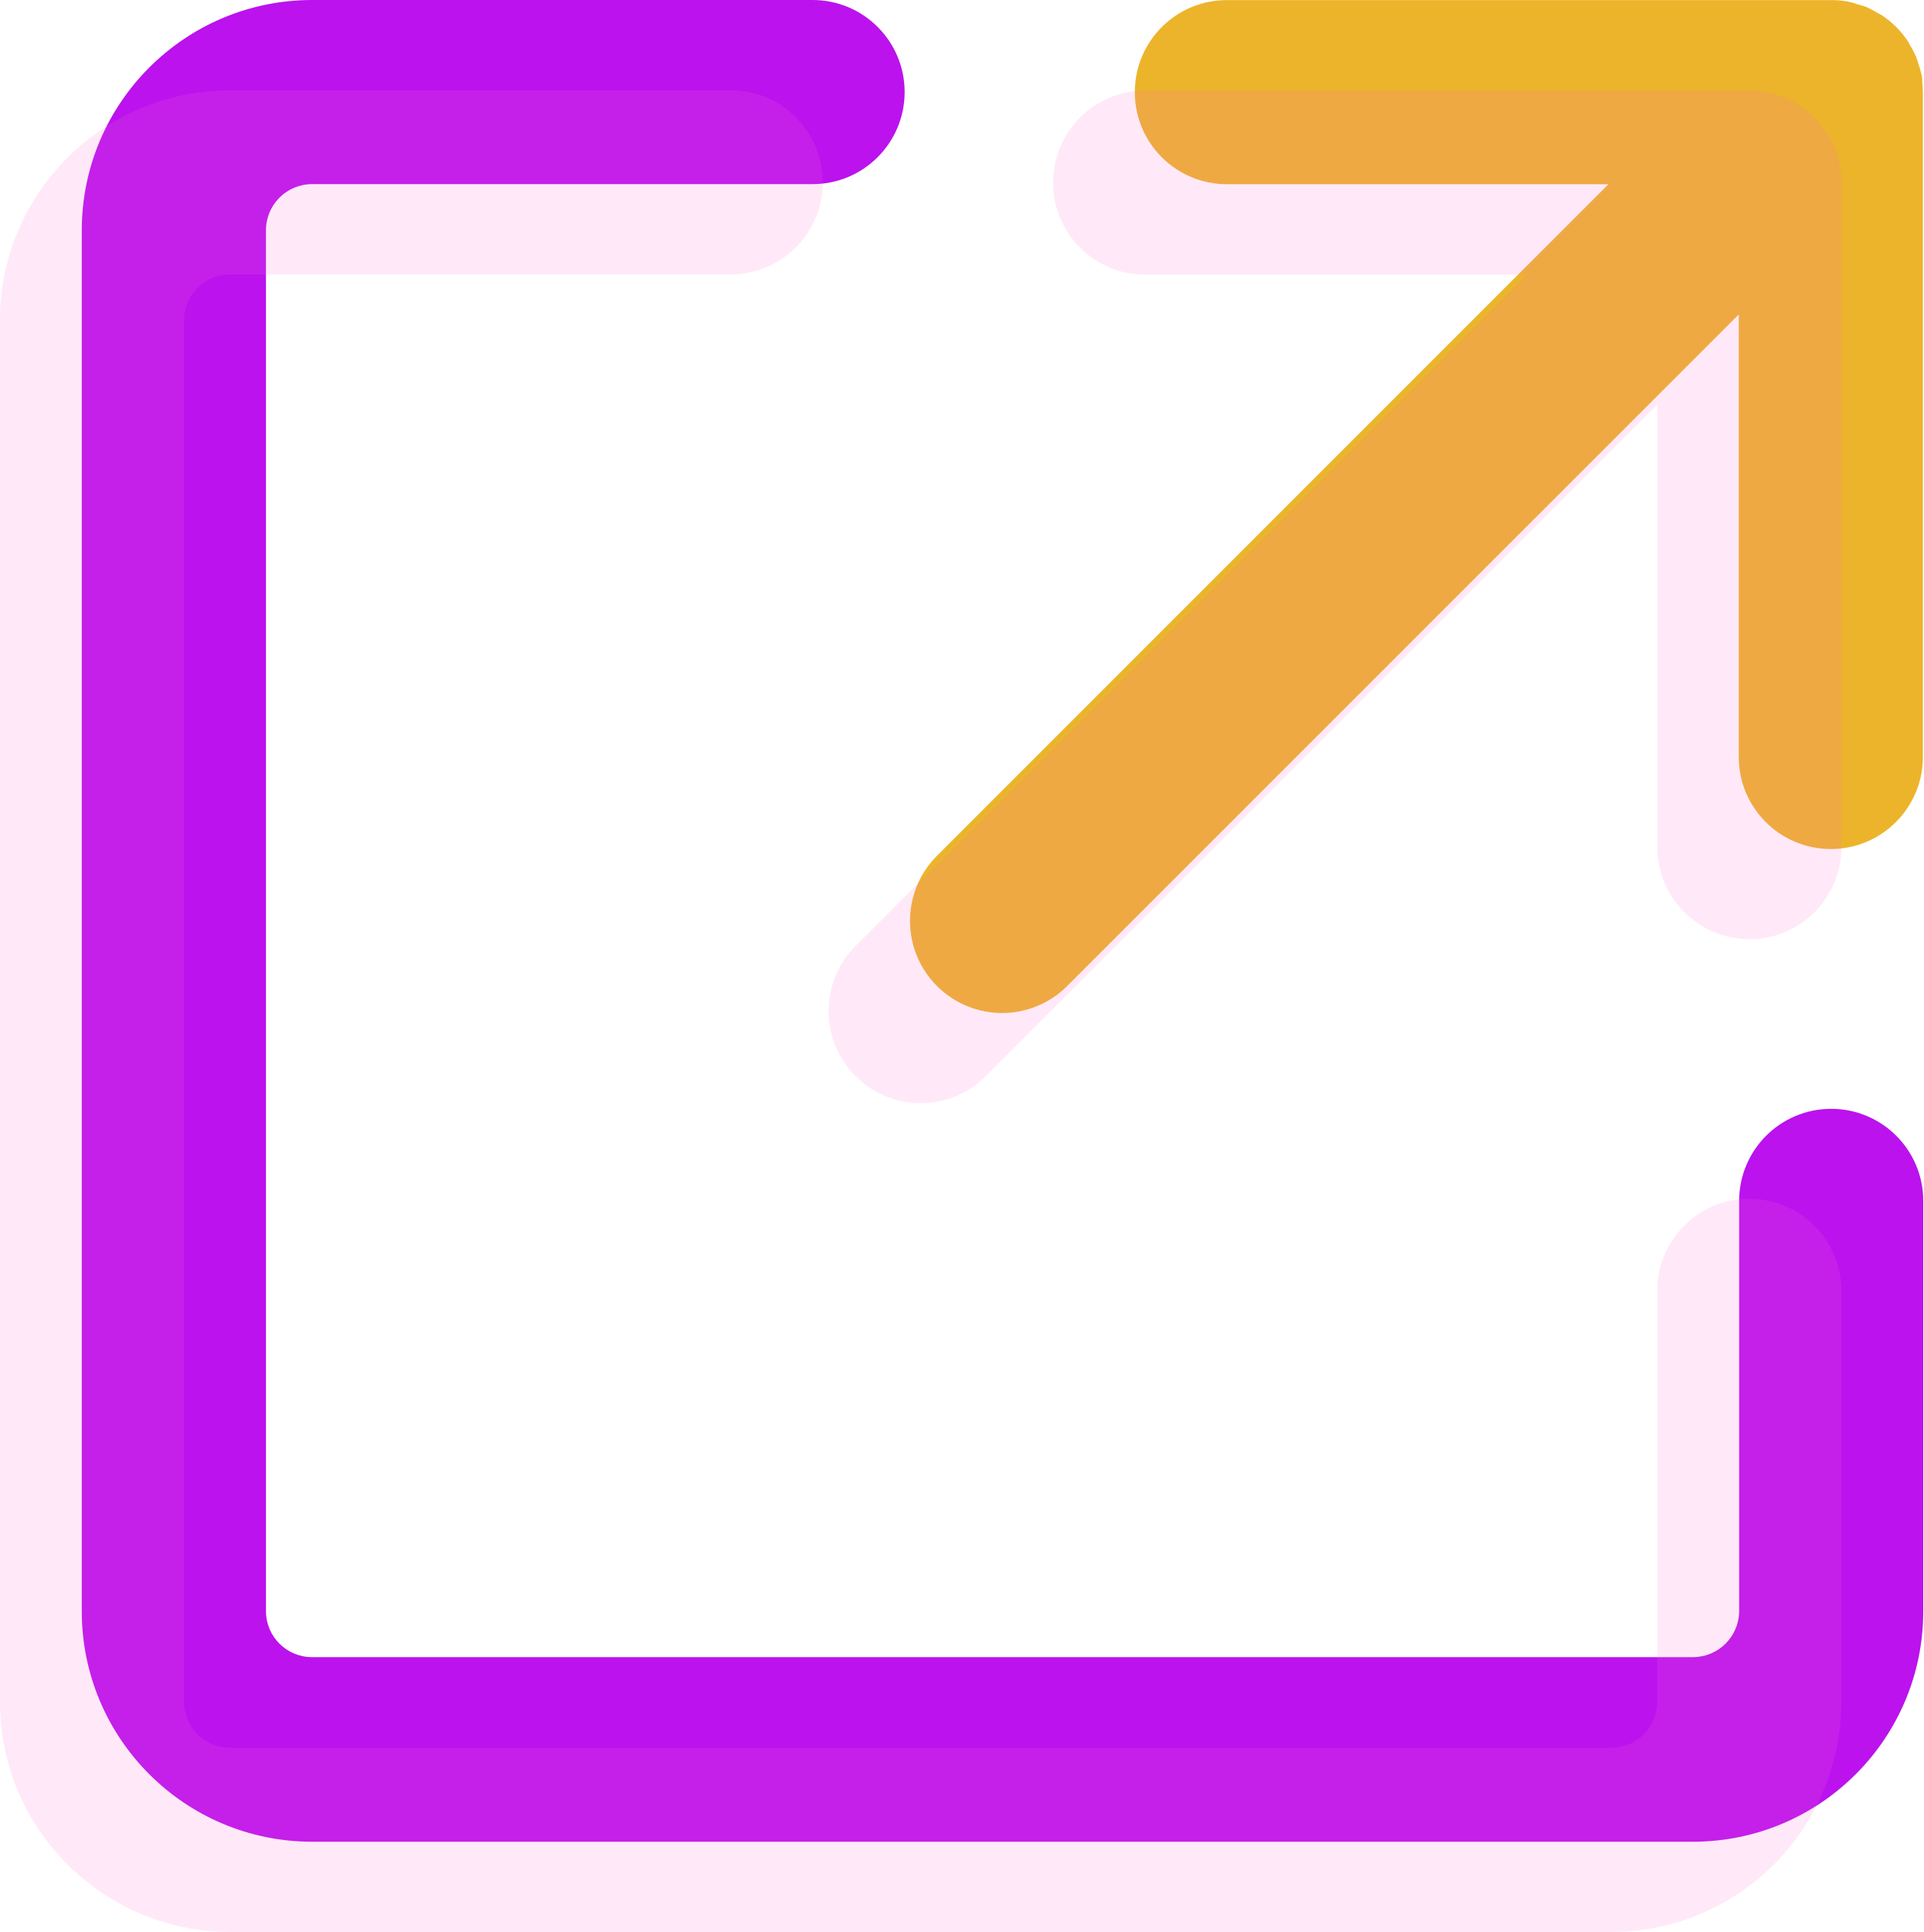
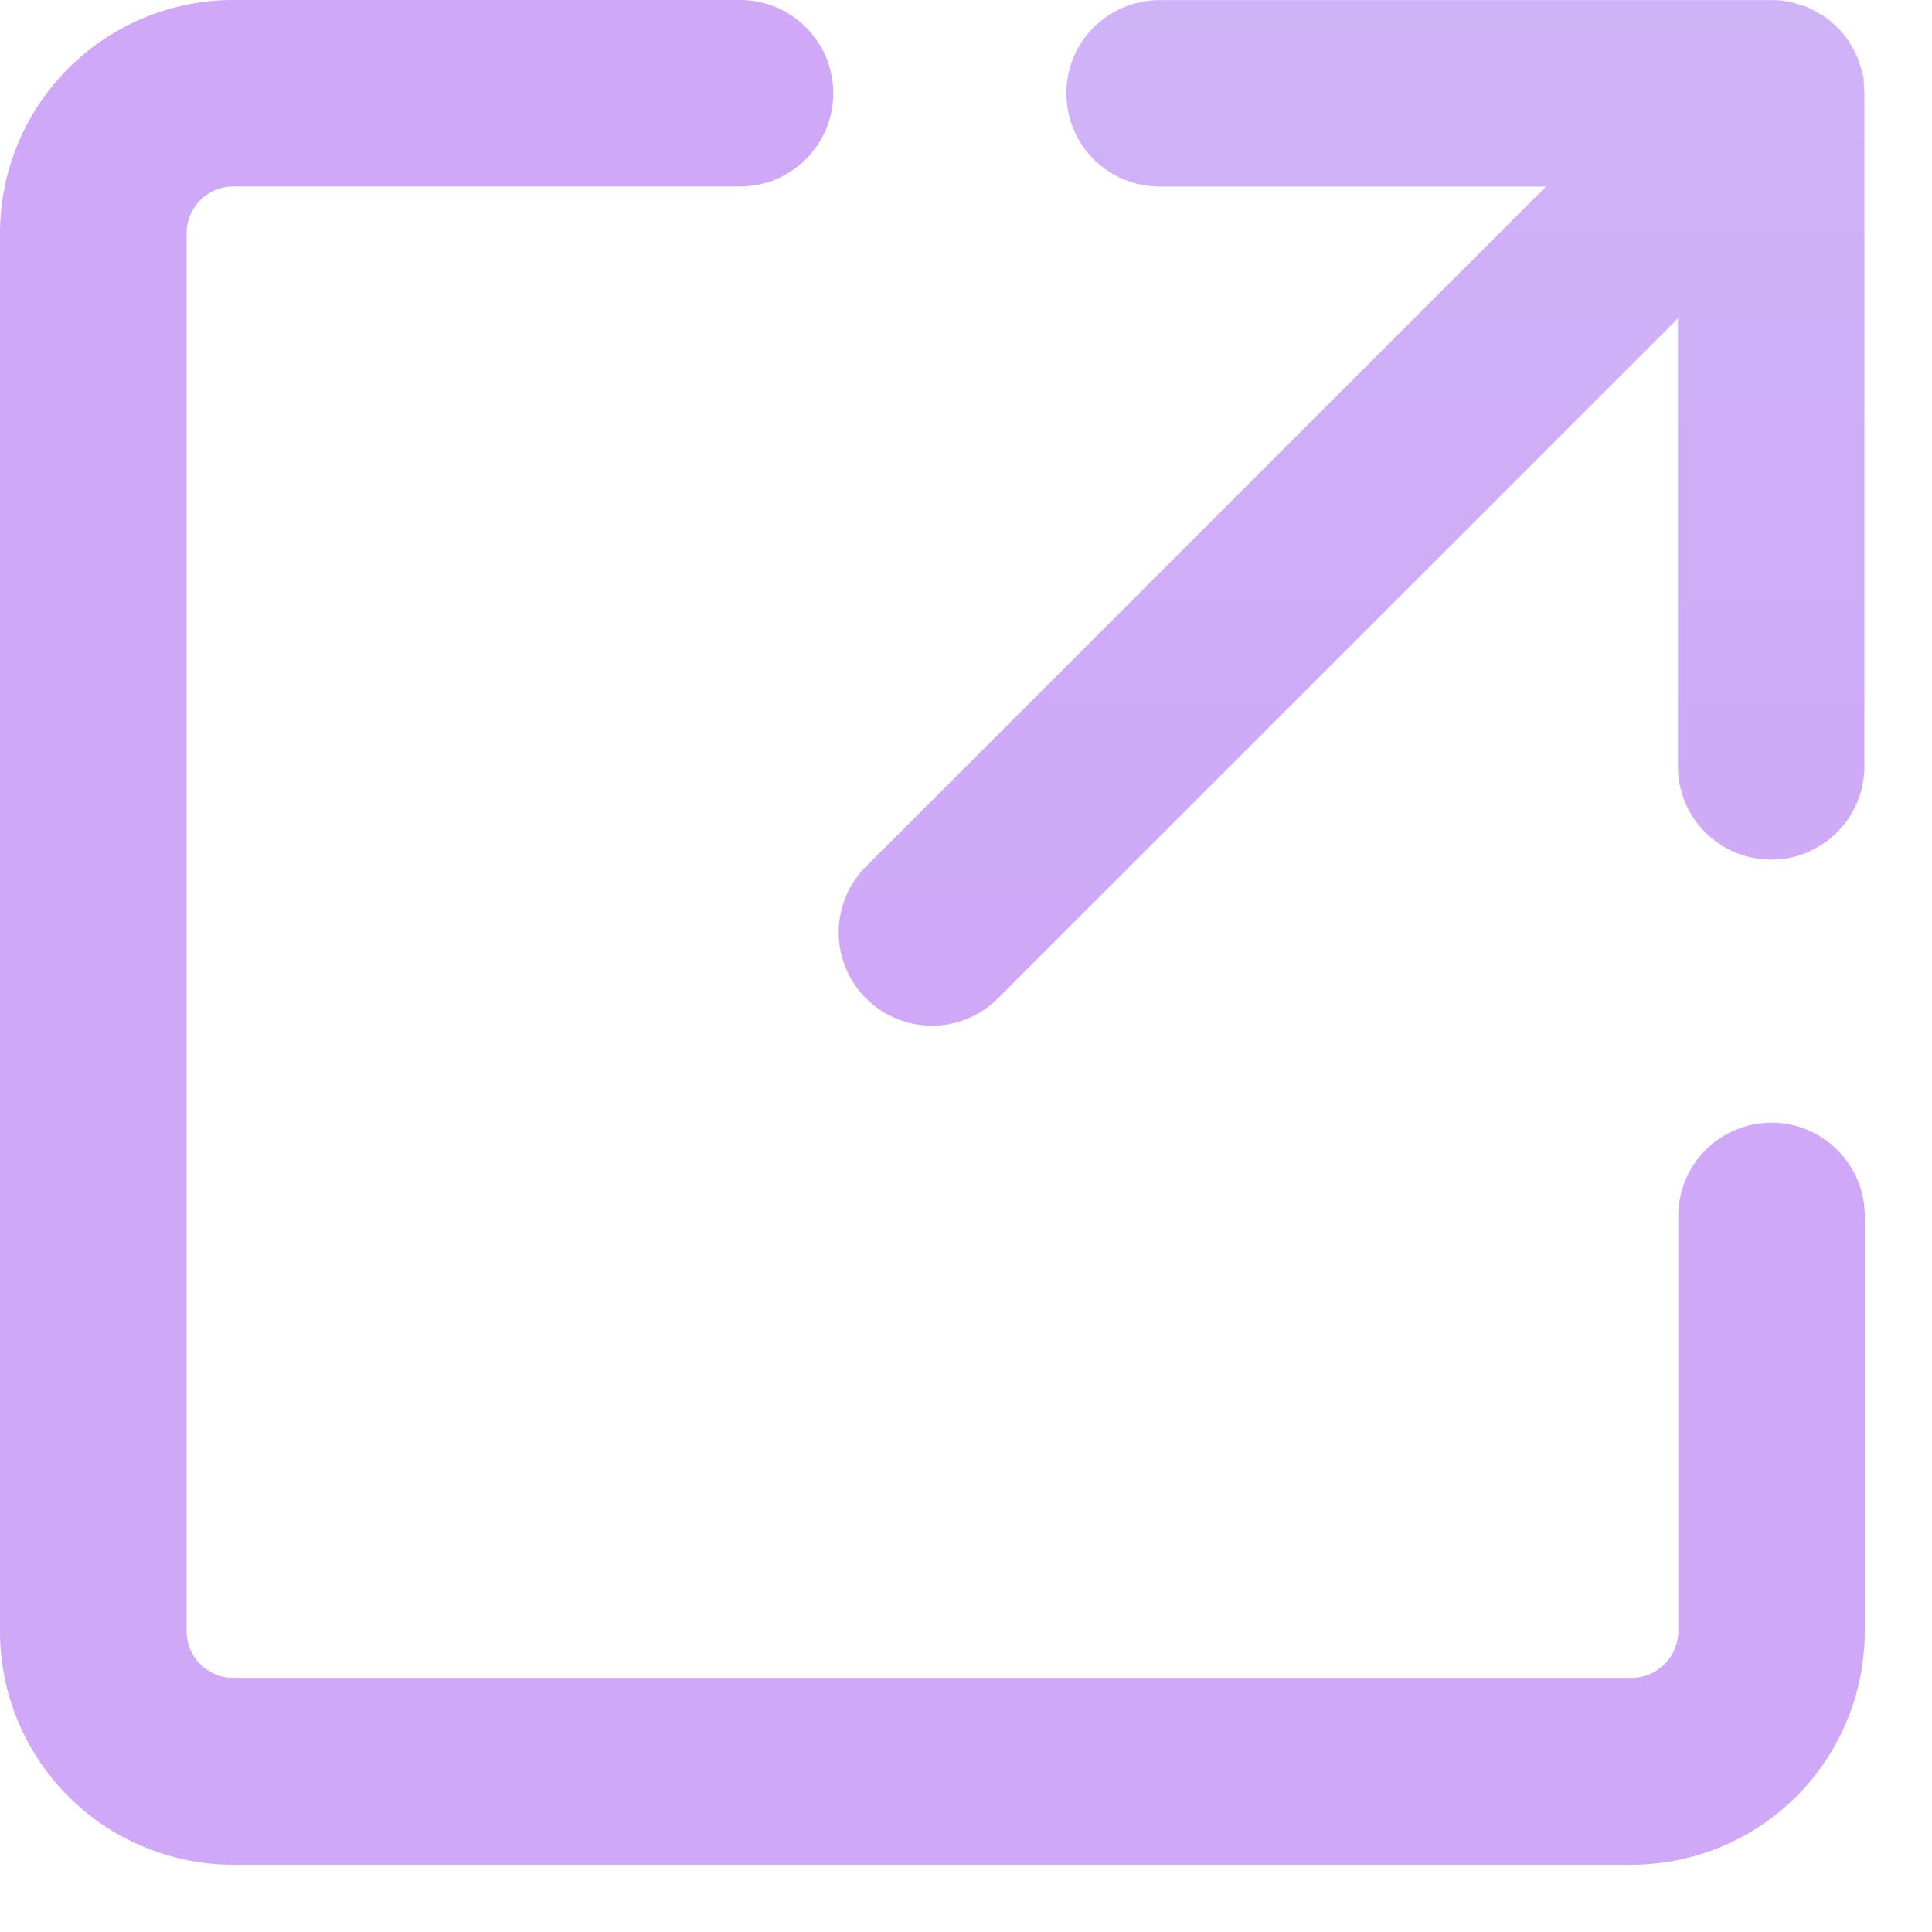
- <svg xmlns="http://www.w3.org/2000/svg" width="20.161" height="20.25" viewBox="0 0 20.161 20.25">
-   <g id="OpenLink" transform="translate(-8508.839 -561.413)">
-     <g id="Group_582" data-name="Group 582">
-       <path id="Path_647" data-name="Path 647" d="M8526.587,580.717h-14.478a2.416,2.416,0,0,1-2.413-2.413V563.826a2.416,2.416,0,0,1,2.413-2.413h5.248a.965.965,0,1,1,0,1.93h-5.248a.483.483,0,0,0-.482.483V578.3a.482.482,0,0,0,.482.482h14.478a.484.484,0,0,0,.483-.482V574a.965.965,0,1,1,1.93,0V578.3A2.416,2.416,0,0,1,8526.587,580.717Z" fill="#bb12ee" />
-       <path id="Path_648" data-name="Path 648" d="M8528.99,562.283c0-.031,0-.061-.009-.092a1.194,1.194,0,0,0-.035-.119c-.007-.02-.012-.041-.02-.061a1.01,1.01,0,0,0-.065-.125c-.009-.013-.015-.028-.022-.041a.987.987,0,0,0-.27-.27c-.019-.012-.037-.02-.057-.031a1.037,1.037,0,0,0-.109-.058c-.028-.011-.058-.017-.086-.026a.737.737,0,0,0-.095-.028.894.894,0,0,0-.179-.018H8521.7a.965.965,0,0,0,0,1.93h4l-7.039,7.039a.965.965,0,1,0,1.365,1.365l7.04-7.039v4.638a.965.965,0,1,0,1.93,0v-6.968A.762.762,0,0,0,8528.99,562.283Z" fill="#ecb42a" />
-     </g>
-     <g id="Group_583" data-name="Group 583" opacity="0.15">
-       <path id="Path_649" data-name="Path 649" d="M8525.73,581.663h-14.479a2.416,2.416,0,0,1-2.413-2.413V564.772a2.415,2.415,0,0,1,2.413-2.413h5.248a.965.965,0,0,1,0,1.93h-5.248a.484.484,0,0,0-.483.483V579.25a.484.484,0,0,0,.483.482h14.479a.482.482,0,0,0,.481-.482v-4.307a.965.965,0,1,1,1.931,0v4.307A2.416,2.416,0,0,1,8525.73,581.663Z" fill="#ff6ad3" />
-       <path id="Path_650" data-name="Path 650" d="M8527.178,571.257a.966.966,0,0,1-.966-.965v-6h-5.369a.965.965,0,0,1,0-1.93h6.335a.965.965,0,0,1,.965.965v6.968A.965.965,0,0,1,8527.178,571.257Z" fill="#ff6ad3" />
-       <path id="Path_651" data-name="Path 651" d="M8518.49,572.976a.966.966,0,0,1-.683-1.648l8.688-8.686a.965.965,0,0,1,1.364,1.364l-8.687,8.687A.96.96,0,0,1,8518.49,572.976Z" fill="#ff6ad3" />
-     </g>
+ <svg xmlns="http://www.w3.org/2000/svg" width="20" height="20" viewBox="0 0 20 20" fill="none">
+   <path d="M16.891 19.304H2.413C1.773 19.303 1.159 19.049 0.707 18.596C0.255 18.144 0.001 17.531 0 16.891V2.413C0.001 1.773 0.255 1.16 0.707 0.708C1.159 0.255 1.773 0.001 2.413 0H7.661C7.788 -4.27286e-08 7.913 0.025 8.03 0.073C8.147 0.122 8.253 0.193 8.343 0.283C8.432 0.372 8.504 0.479 8.553 0.596C8.601 0.713 8.626 0.838 8.626 0.965C8.626 1.092 8.601 1.217 8.553 1.334C8.504 1.451 8.432 1.558 8.343 1.647C8.253 1.737 8.147 1.808 8.03 1.857C7.913 1.905 7.788 1.93 7.661 1.93H2.413C2.285 1.93 2.163 1.981 2.072 2.072C1.982 2.162 1.931 2.285 1.931 2.413V16.887C1.931 17.015 1.982 17.137 2.072 17.228C2.163 17.318 2.285 17.369 2.413 17.369H16.891C17.018 17.369 17.141 17.318 17.231 17.228C17.322 17.137 17.373 17.015 17.374 16.887V12.587C17.374 12.331 17.475 12.086 17.656 11.905C17.837 11.724 18.083 11.622 18.339 11.622C18.595 11.622 18.84 11.724 19.021 11.905C19.203 12.086 19.304 12.331 19.304 12.587V16.887C19.304 17.527 19.05 18.142 18.598 18.595C18.145 19.048 17.531 19.303 16.891 19.304Z" fill="url(#paint0_linear)" />
+   <path d="M19.294 0.87C19.294 0.839 19.294 0.809 19.285 0.778C19.276 0.738 19.264 0.698 19.25 0.659C19.243 0.639 19.238 0.618 19.23 0.598C19.211 0.555 19.19 0.513 19.165 0.473C19.156 0.46 19.15 0.445 19.143 0.432C19.071 0.325 18.98 0.234 18.873 0.162C18.854 0.15 18.835 0.142 18.815 0.131C18.78 0.11 18.744 0.09 18.707 0.073C18.679 0.062 18.649 0.056 18.621 0.047C18.59 0.036 18.558 0.026 18.525 0.019C18.466 0.007 18.407 0.001 18.347 0.001H12.004C11.748 0.001 11.502 0.103 11.321 0.284C11.14 0.465 11.039 0.71 11.039 0.966C11.039 1.222 11.14 1.467 11.321 1.648C11.502 1.829 11.748 1.931 12.004 1.931H16.004L8.965 8.97C8.875 9.06 8.804 9.166 8.756 9.283C8.707 9.4 8.682 9.526 8.682 9.652C8.682 9.779 8.707 9.905 8.756 10.022C8.804 10.139 8.875 10.245 8.965 10.335C9.054 10.425 9.161 10.496 9.278 10.544C9.395 10.593 9.521 10.618 9.647 10.618C9.774 10.618 9.899 10.593 10.017 10.544C10.134 10.496 10.241 10.425 10.33 10.335L17.37 3.296V7.934C17.37 8.19 17.471 8.435 17.652 8.616C17.833 8.797 18.079 8.899 18.335 8.899C18.591 8.899 18.836 8.797 19.017 8.616C19.198 8.435 19.3 8.19 19.3 7.934V0.966C19.3 0.934 19.298 0.902 19.294 0.87V0.87Z" fill="url(#paint1_linear)" />
+   <g opacity="0.15">
+     <path opacity="0.15" d="M16.893 19.304H2.413C1.773 19.303 1.16 19.049 0.708 18.596C0.256 18.144 0.001 17.531 0 16.891V2.413C0.001 1.773 0.255 1.16 0.707 0.707C1.159 0.255 1.773 0.001 2.413 0H7.661C7.917 8.62944e-08 8.163 0.102 8.344 0.283C8.525 0.464 8.626 0.709 8.626 0.965C8.626 1.221 8.525 1.466 8.344 1.647C8.163 1.828 7.917 1.93 7.661 1.93H2.413C2.285 1.93 2.163 1.981 2.072 2.072C1.982 2.162 1.93 2.285 1.93 2.413V16.891C1.93 17.019 1.982 17.141 2.072 17.232C2.163 17.322 2.285 17.373 2.413 17.373H16.893C17.02 17.373 17.142 17.322 17.232 17.231C17.323 17.141 17.373 17.019 17.373 16.891V12.584C17.373 12.328 17.475 12.082 17.656 11.901C17.837 11.72 18.083 11.618 18.339 11.618C18.595 11.618 18.84 11.72 19.021 11.901C19.203 12.082 19.304 12.328 19.304 12.584V16.891C19.303 17.53 19.049 18.144 18.597 18.596C18.145 19.048 17.532 19.303 16.893 19.304Z" fill="url(#paint2_linear)" />
+     <path opacity="0.15" d="M18.34 8.898C18.084 8.898 17.838 8.796 17.657 8.615C17.476 8.434 17.374 8.189 17.374 7.933V1.933H12.005C11.749 1.933 11.503 1.831 11.322 1.65C11.141 1.469 11.04 1.224 11.04 0.968C11.04 0.712 11.141 0.467 11.322 0.286C11.503 0.105 11.749 0.003 12.005 0.003H18.34C18.467 0.003 18.592 0.028 18.709 0.076C18.826 0.125 18.933 0.196 19.023 0.286C19.112 0.375 19.183 0.482 19.231 0.599C19.28 0.716 19.305 0.841 19.305 0.968V7.936C19.304 8.191 19.202 8.436 19.021 8.616C18.841 8.797 18.595 8.898 18.34 8.898Z" fill="url(#paint3_linear)" />
+     <path opacity="0.15" d="M9.652 10.617C9.461 10.617 9.275 10.56 9.116 10.454C8.958 10.348 8.834 10.197 8.761 10.021C8.688 9.844 8.669 9.65 8.706 9.463C8.743 9.276 8.834 9.104 8.969 8.969L17.657 0.283C17.84 0.112 18.082 0.018 18.333 0.022C18.584 0.026 18.822 0.127 18.999 0.305C19.176 0.482 19.278 0.721 19.282 0.971C19.286 1.222 19.193 1.464 19.021 1.647L10.334 10.334C10.245 10.424 10.139 10.495 10.021 10.544C9.904 10.592 9.779 10.617 9.652 10.617V10.617Z" fill="url(#paint4_linear)" />
  </g>
+   <defs>
+     <linearGradient id="paint0_linear" x1="9.652" y1="0" x2="9.652" y2="19.304" gradientUnits="userSpaceOnUse">
+       <stop stop-color="#CFA8F7" />
+       <stop offset="1" stop-color="#CFA8F7" />
+     </linearGradient>
+     <linearGradient id="paint1_linear" x1="13.991" y1="0.001" x2="13.991" y2="10.618" gradientUnits="userSpaceOnUse">
+       <stop stop-color="#CFB3F7" />
+       <stop offset="1" stop-color="#CFA8F7" />
+     </linearGradient>
+     <linearGradient id="paint2_linear" x1="9.652" y1="0" x2="9.652" y2="19.304" gradientUnits="userSpaceOnUse">
+       <stop stop-color="#CFB4F7" />
+       <stop offset="1" stop-color="#CFA8F7" />
+     </linearGradient>
+     <linearGradient id="paint3_linear" x1="15.172" y1="0.003" x2="15.172" y2="8.898" gradientUnits="userSpaceOnUse">
+       <stop stop-color="#CFB4F7" />
+       <stop offset="1" stop-color="#CFA8F7" />
+     </linearGradient>
+     <linearGradient id="paint4_linear" x1="13.985" y1="0.022" x2="13.985" y2="10.617" gradientUnits="userSpaceOnUse">
+       <stop stop-color="#CFB4F7" />
+       <stop offset="1" stop-color="#CFA8F7" />
+     </linearGradient>
+   </defs>
</svg>
